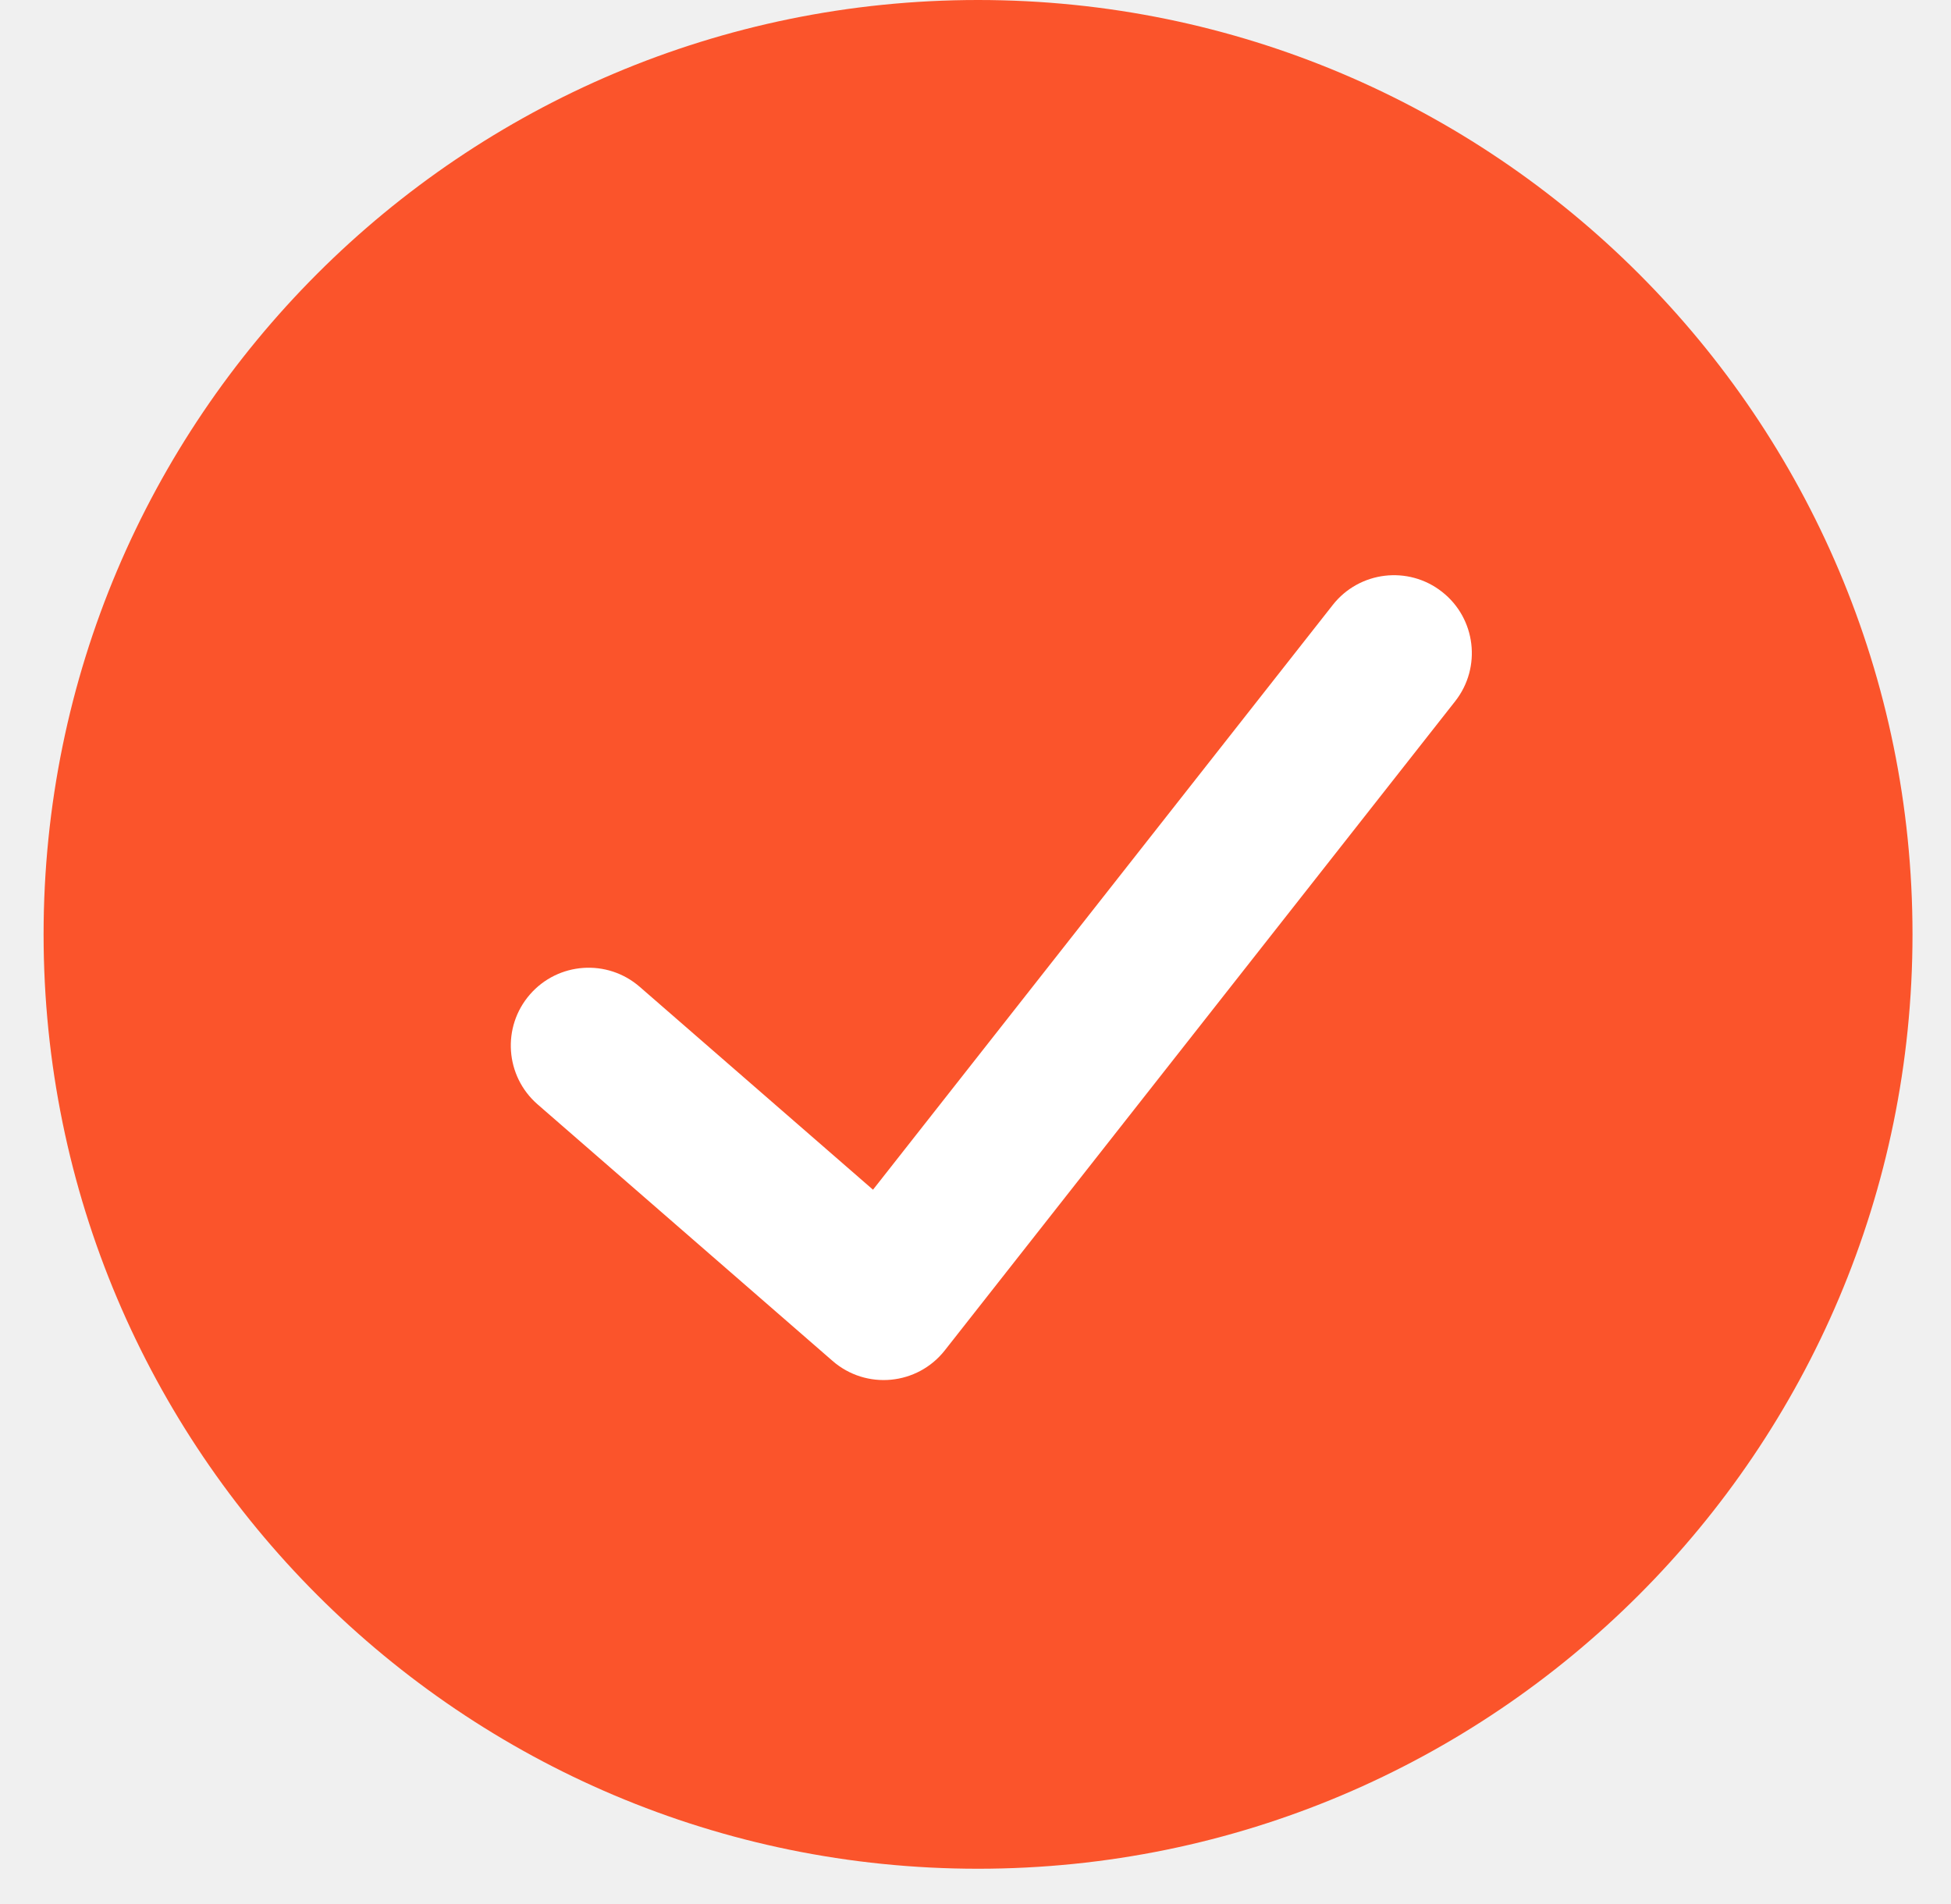
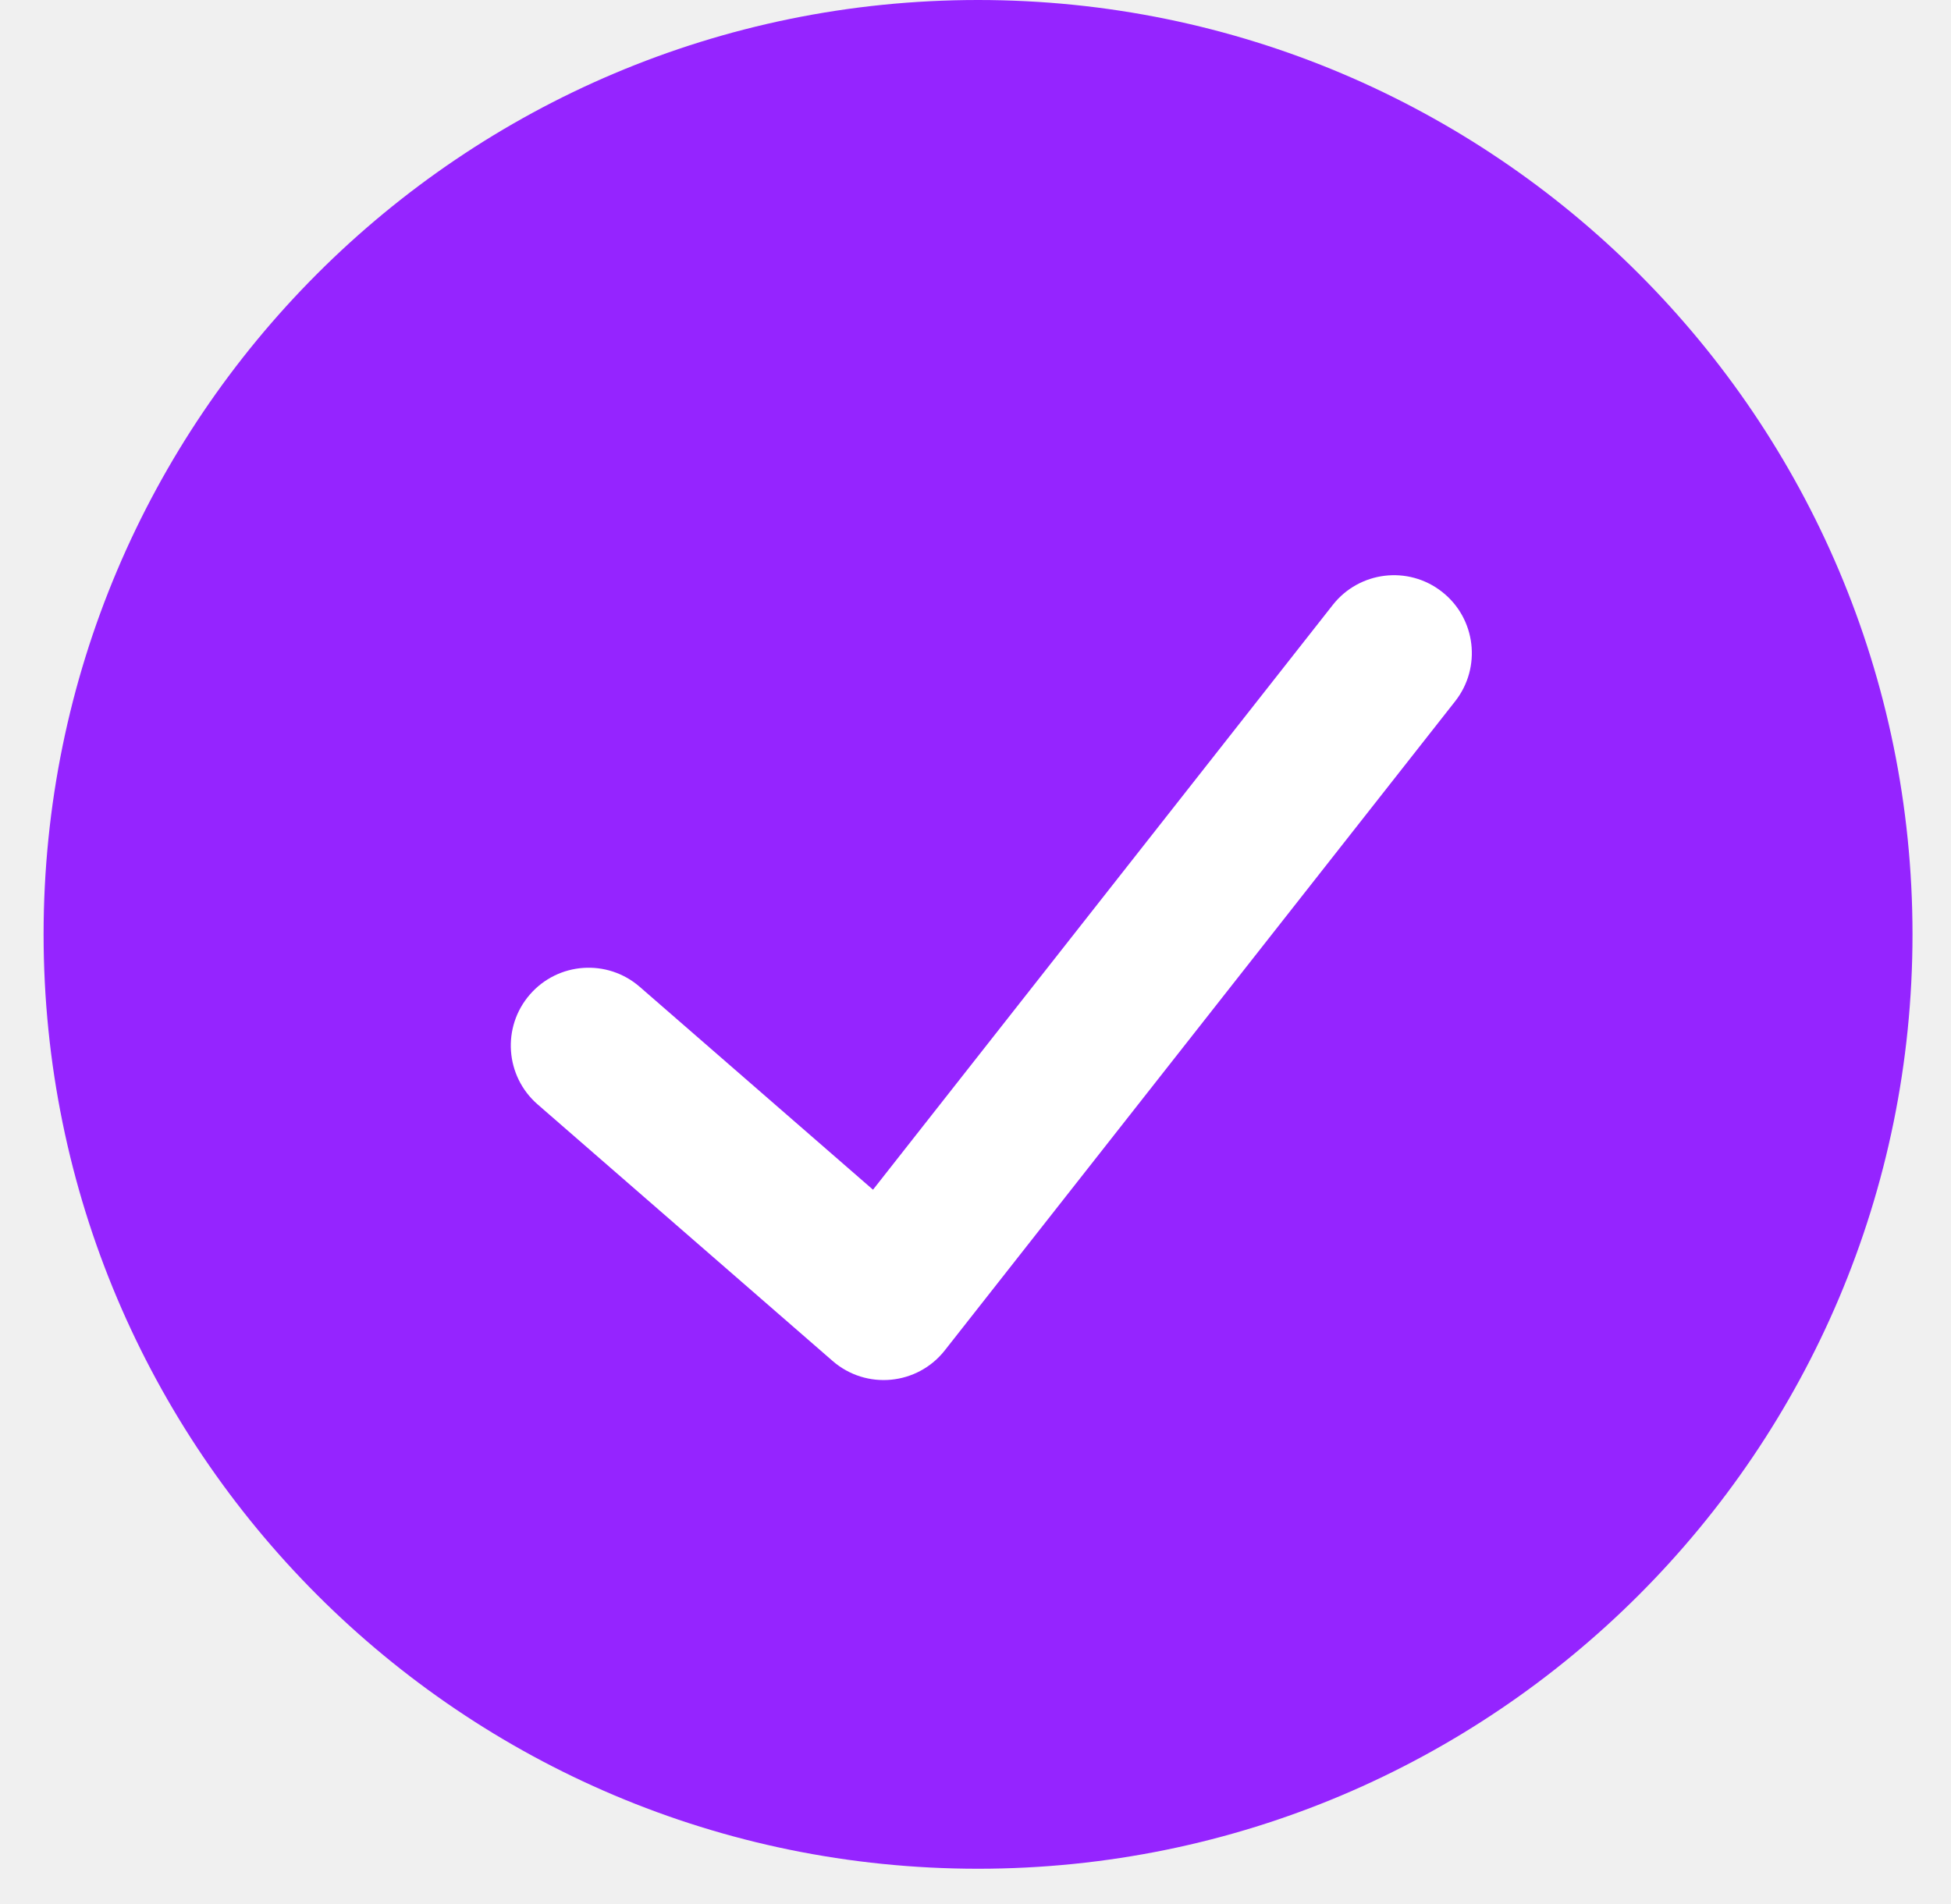
<svg xmlns="http://www.w3.org/2000/svg" width="41" height="40" viewBox="0 0 41 40" fill="none">
-   <path fill-rule="evenodd" clip-rule="evenodd" d="M40.191 19.637C40.191 30.481 31.397 39.275 20.553 39.275C9.708 39.275 0.916 30.482 0.916 19.637C0.916 8.793 9.708 0 20.553 0C31.397 0 40.191 8.794 40.191 19.637Z" fill="#FB542B" />
+   <path fill-rule="evenodd" clip-rule="evenodd" d="M40.191 19.637C40.191 30.481 31.397 39.275 20.553 39.275C9.708 39.275 0.916 30.482 0.916 19.637C0.916 8.793 9.708 0 20.553 0C31.397 0 40.191 8.794 40.191 19.637Z" fill="#9524FF" />
  <path fill-rule="evenodd" clip-rule="evenodd" d="M18.346 25.004L28.008 12.714C28.566 12.004 29.595 11.88 30.305 12.439C31.016 12.997 31.139 14.026 30.581 14.737L19.856 28.379C19.278 29.115 18.202 29.217 17.496 28.602L11.297 23.21C10.615 22.616 10.543 21.583 11.136 20.901C11.729 20.219 12.763 20.147 13.445 20.741L18.346 25.004Z" fill="white" />
</svg>
